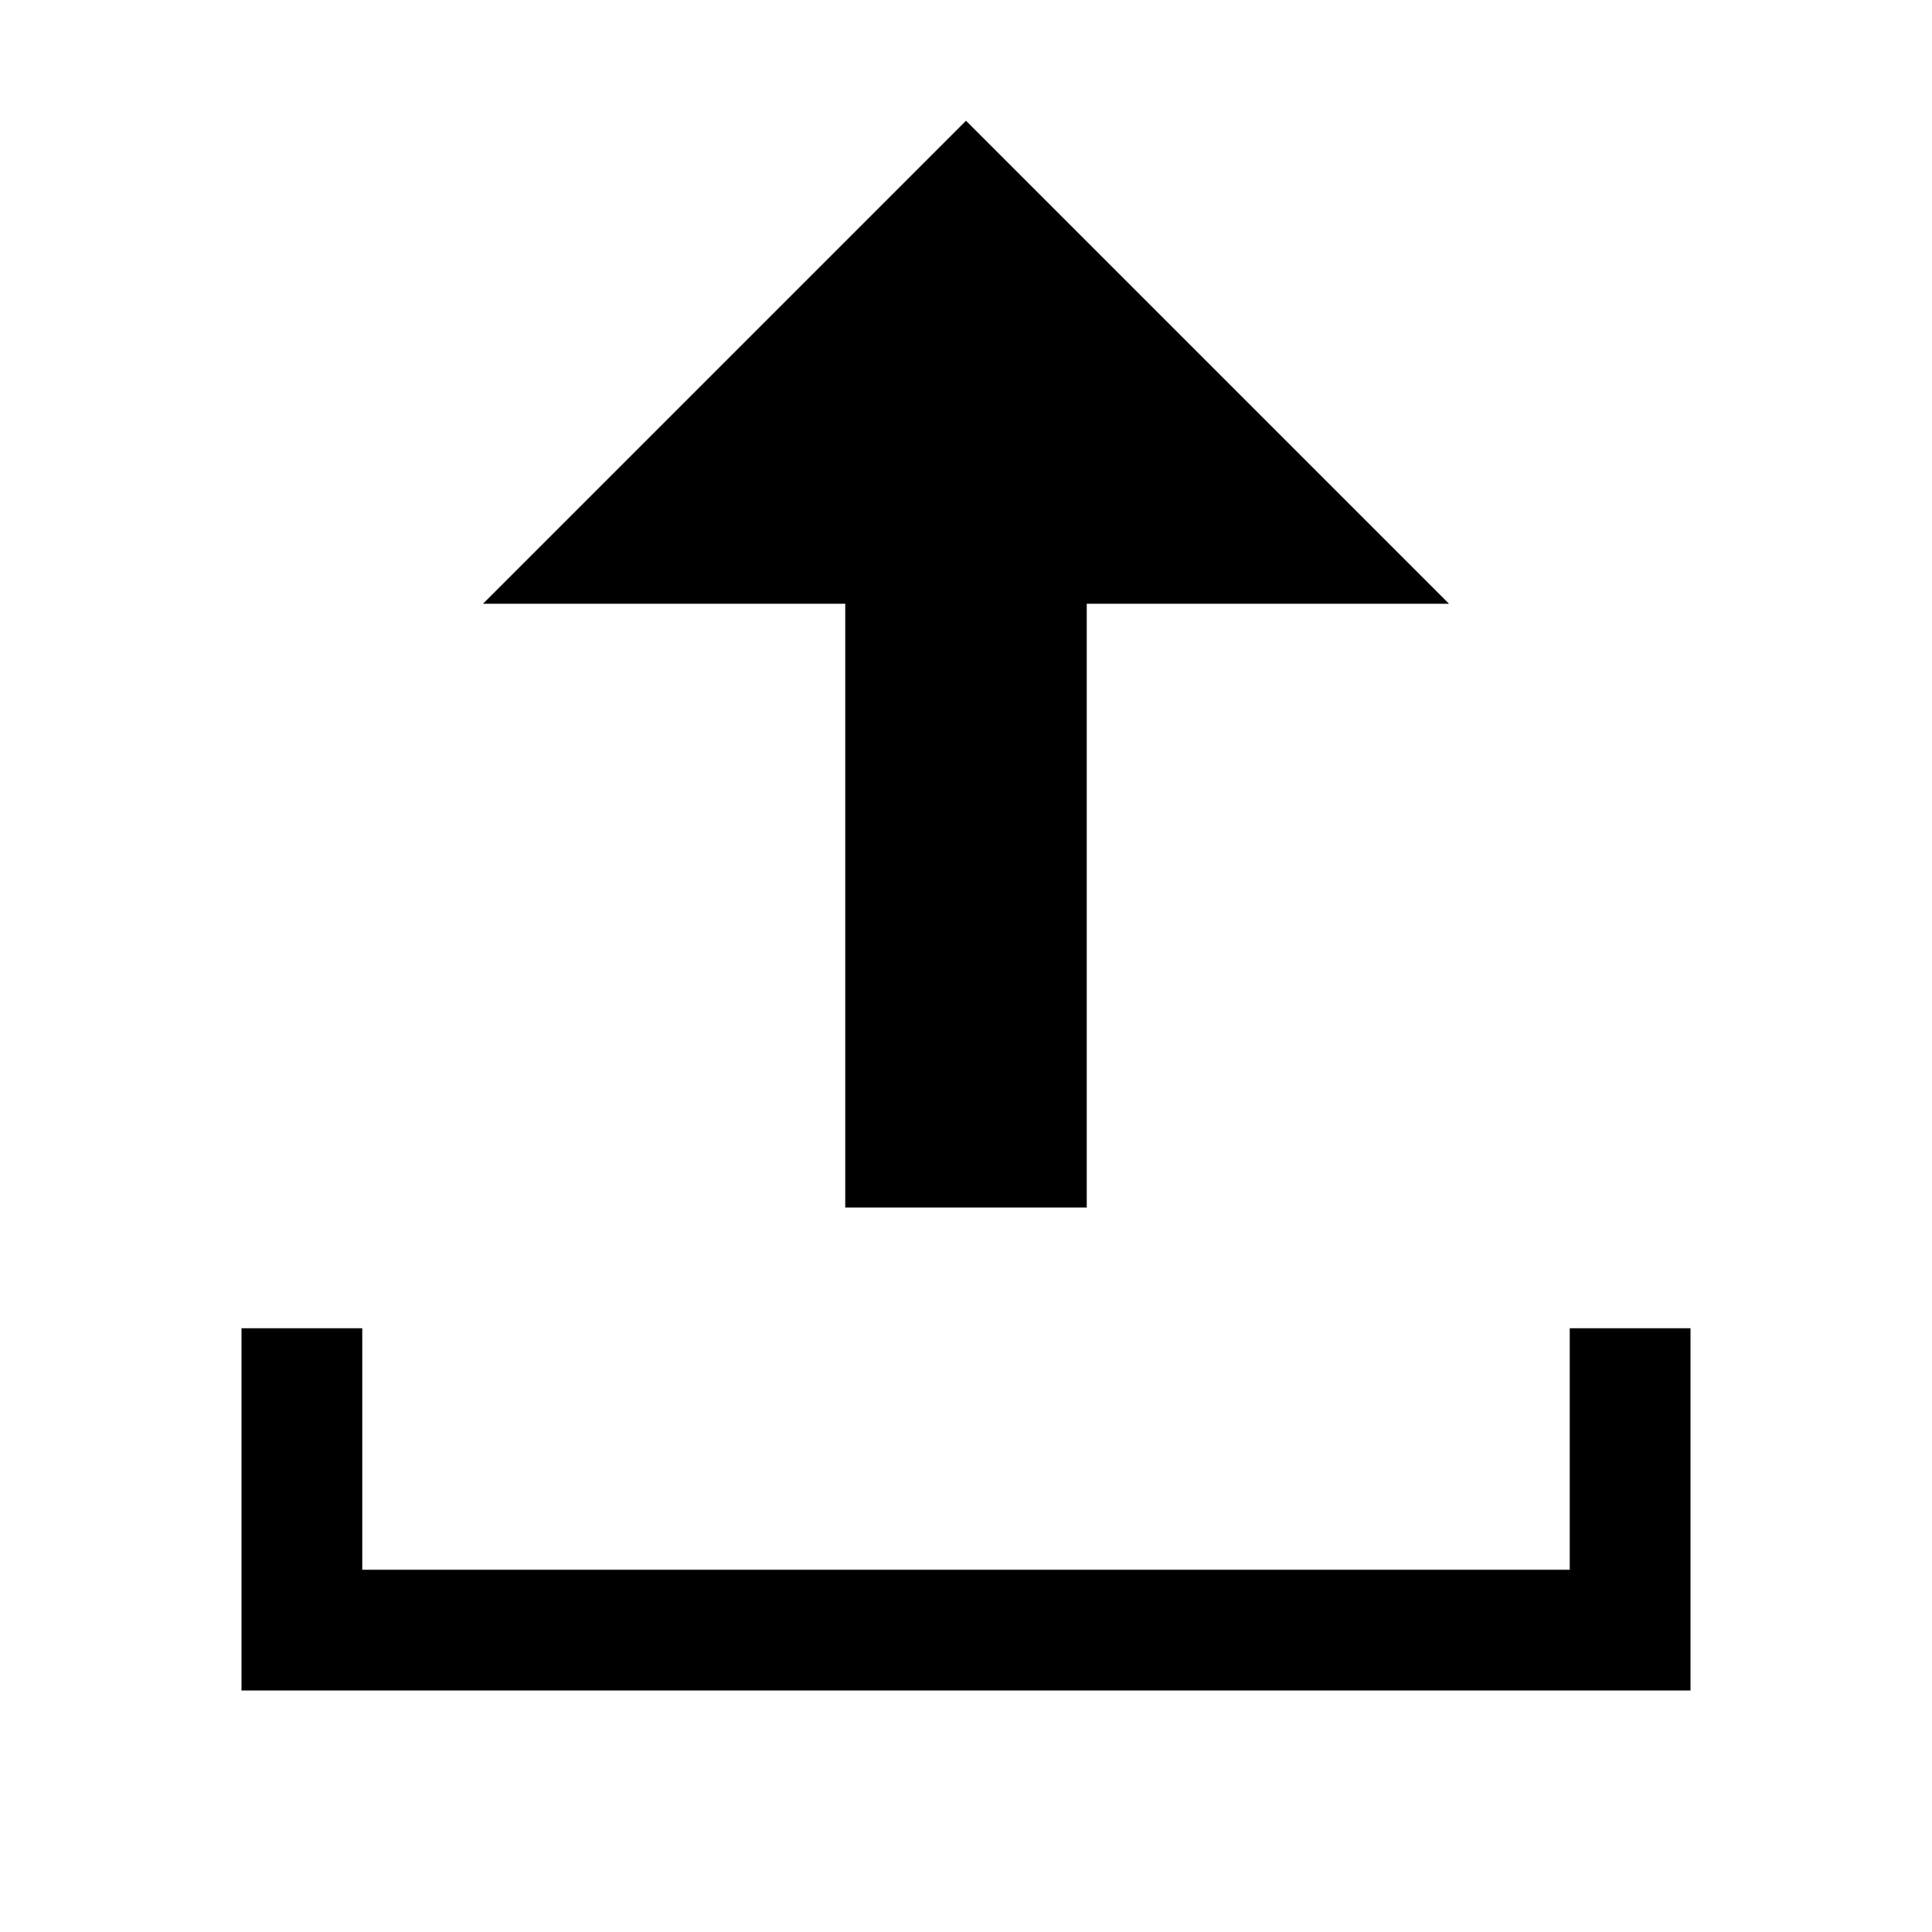
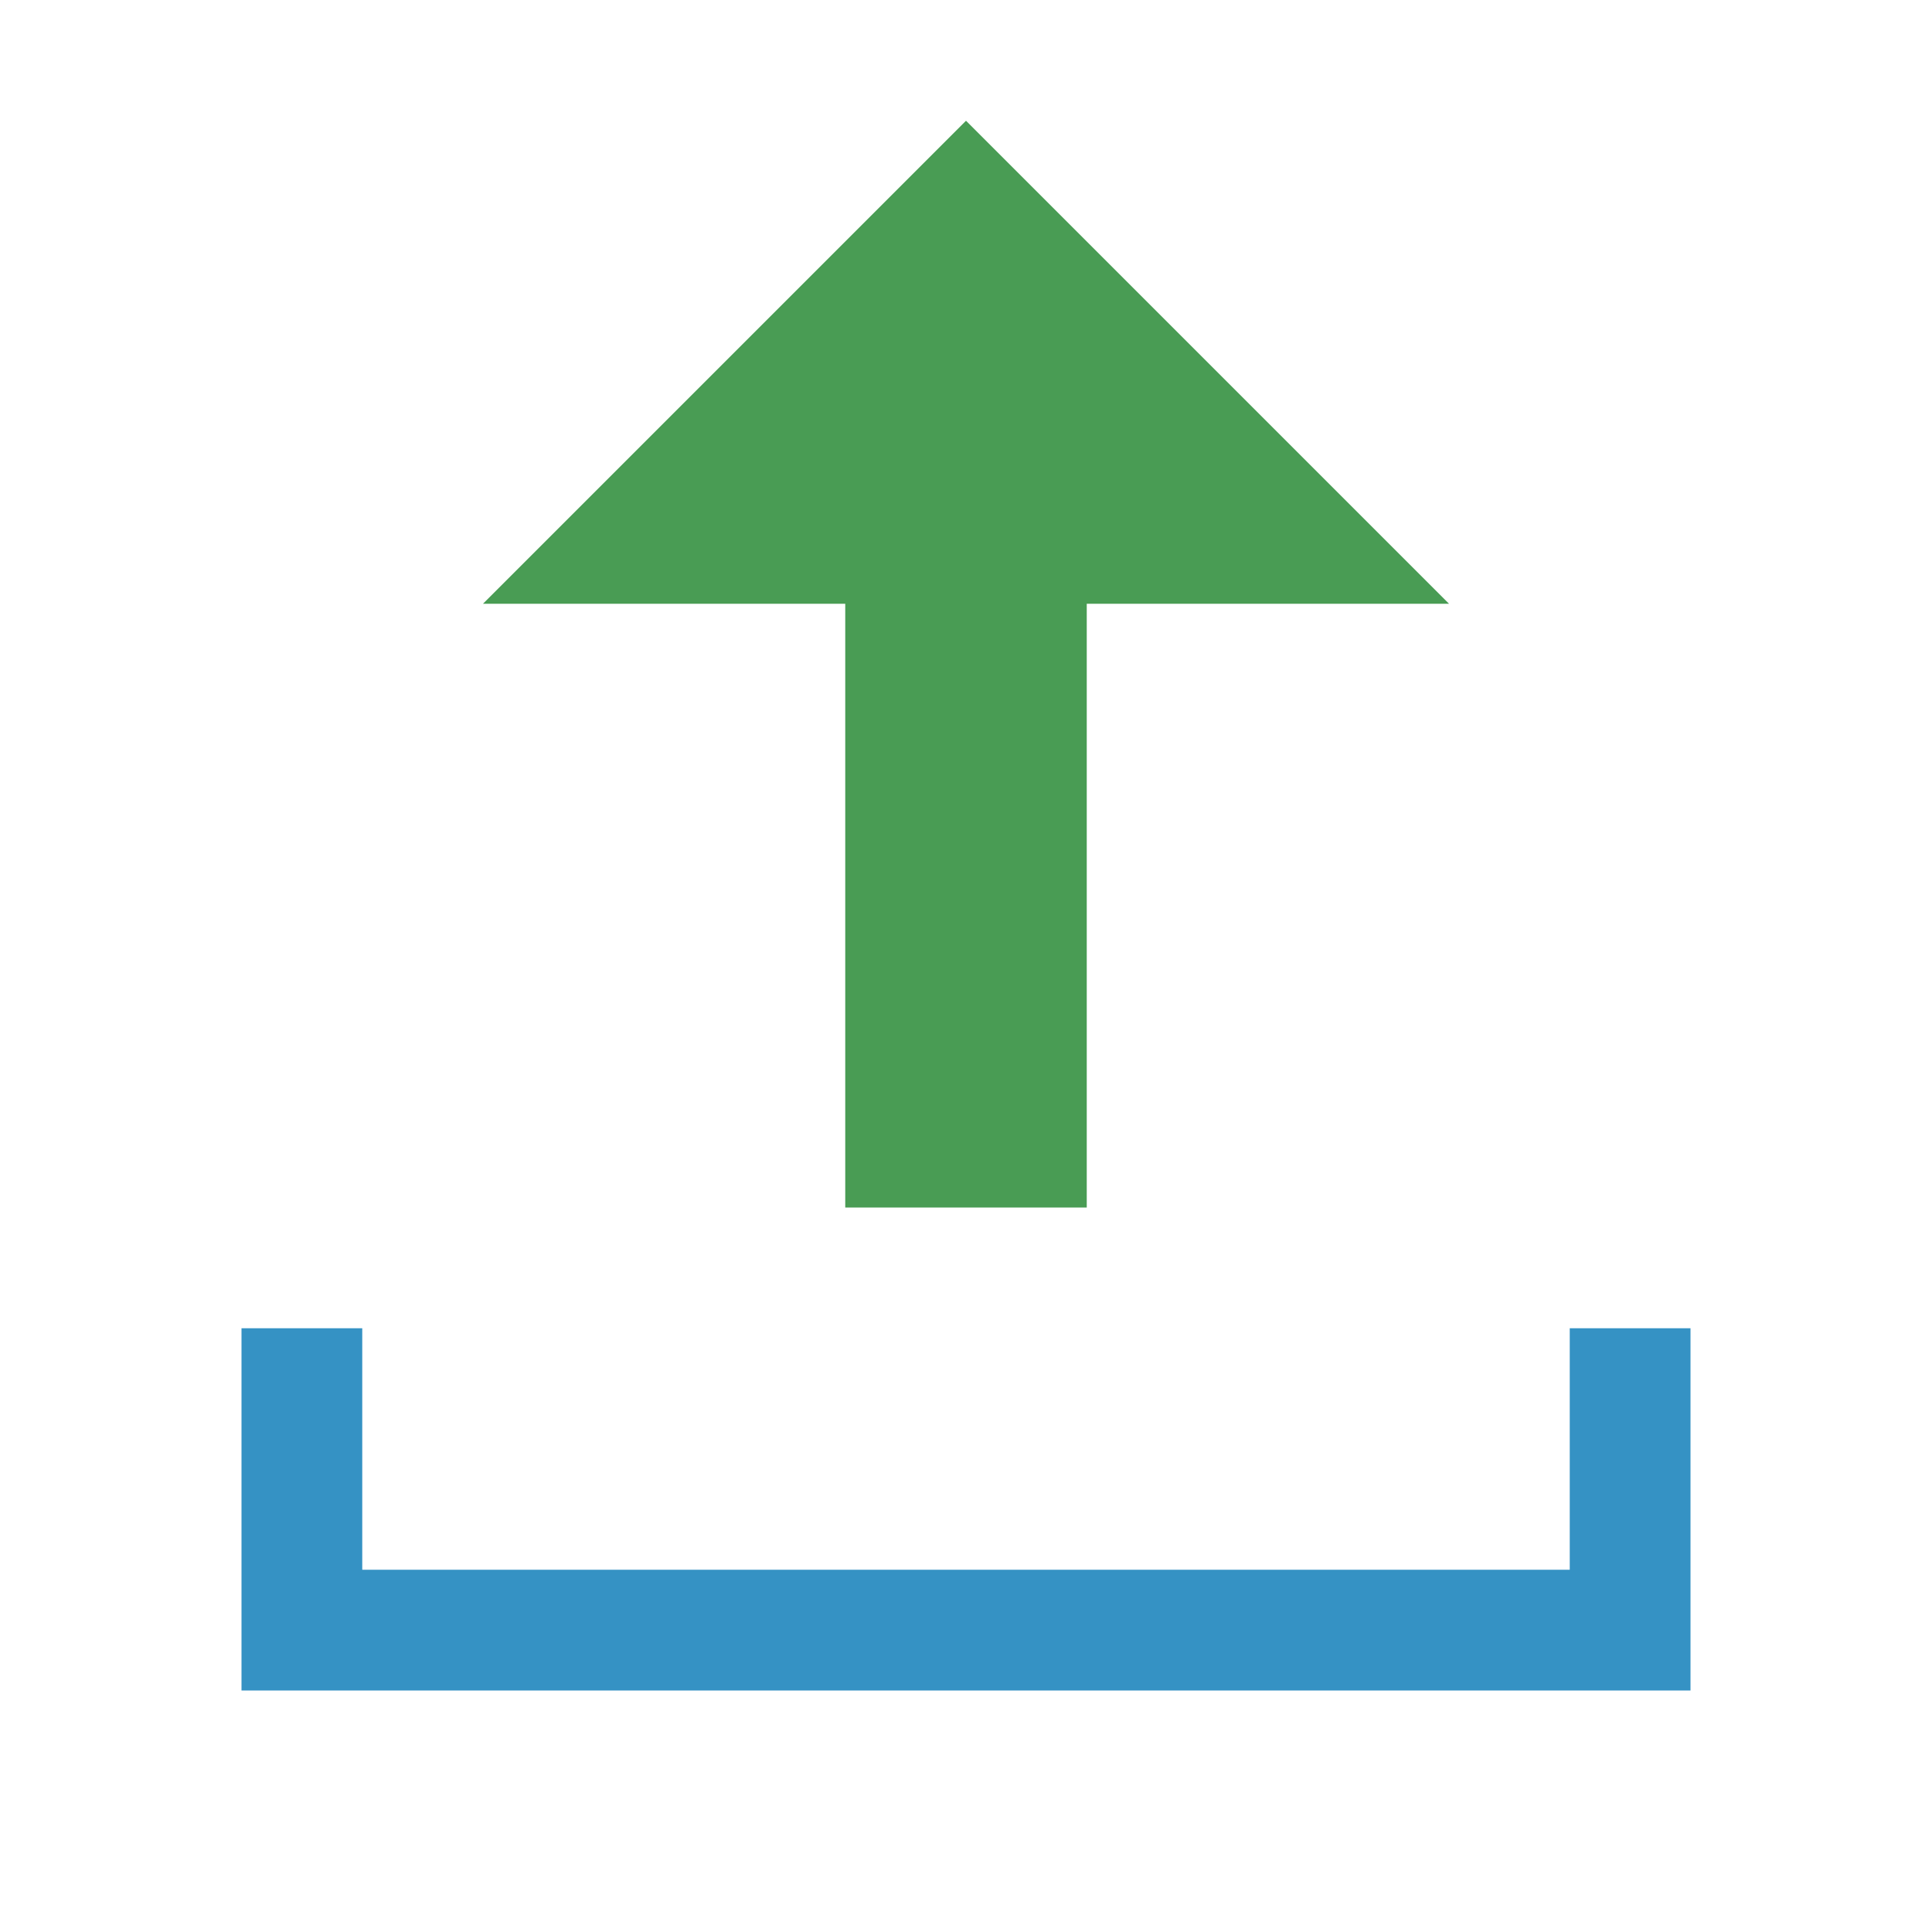
<svg xmlns="http://www.w3.org/2000/svg" width="16" height="16" viewBox="0 0 16 16">
-   <path fill="currentColor" d="M8 1L4 5h3v5h2V5h3L8 1z" />
-   <path fill="currentColor" d="M3 11v2h10v-2h1v3H2v-3h1z" />
+   <path fill="#499C54" d="M8 1L4 5h3v5h2V5h3L8 1z" />
+   <path fill="#3592C4" d="M3 11v2h10v-2h1v3H2v-3h1z" />
</svg>
